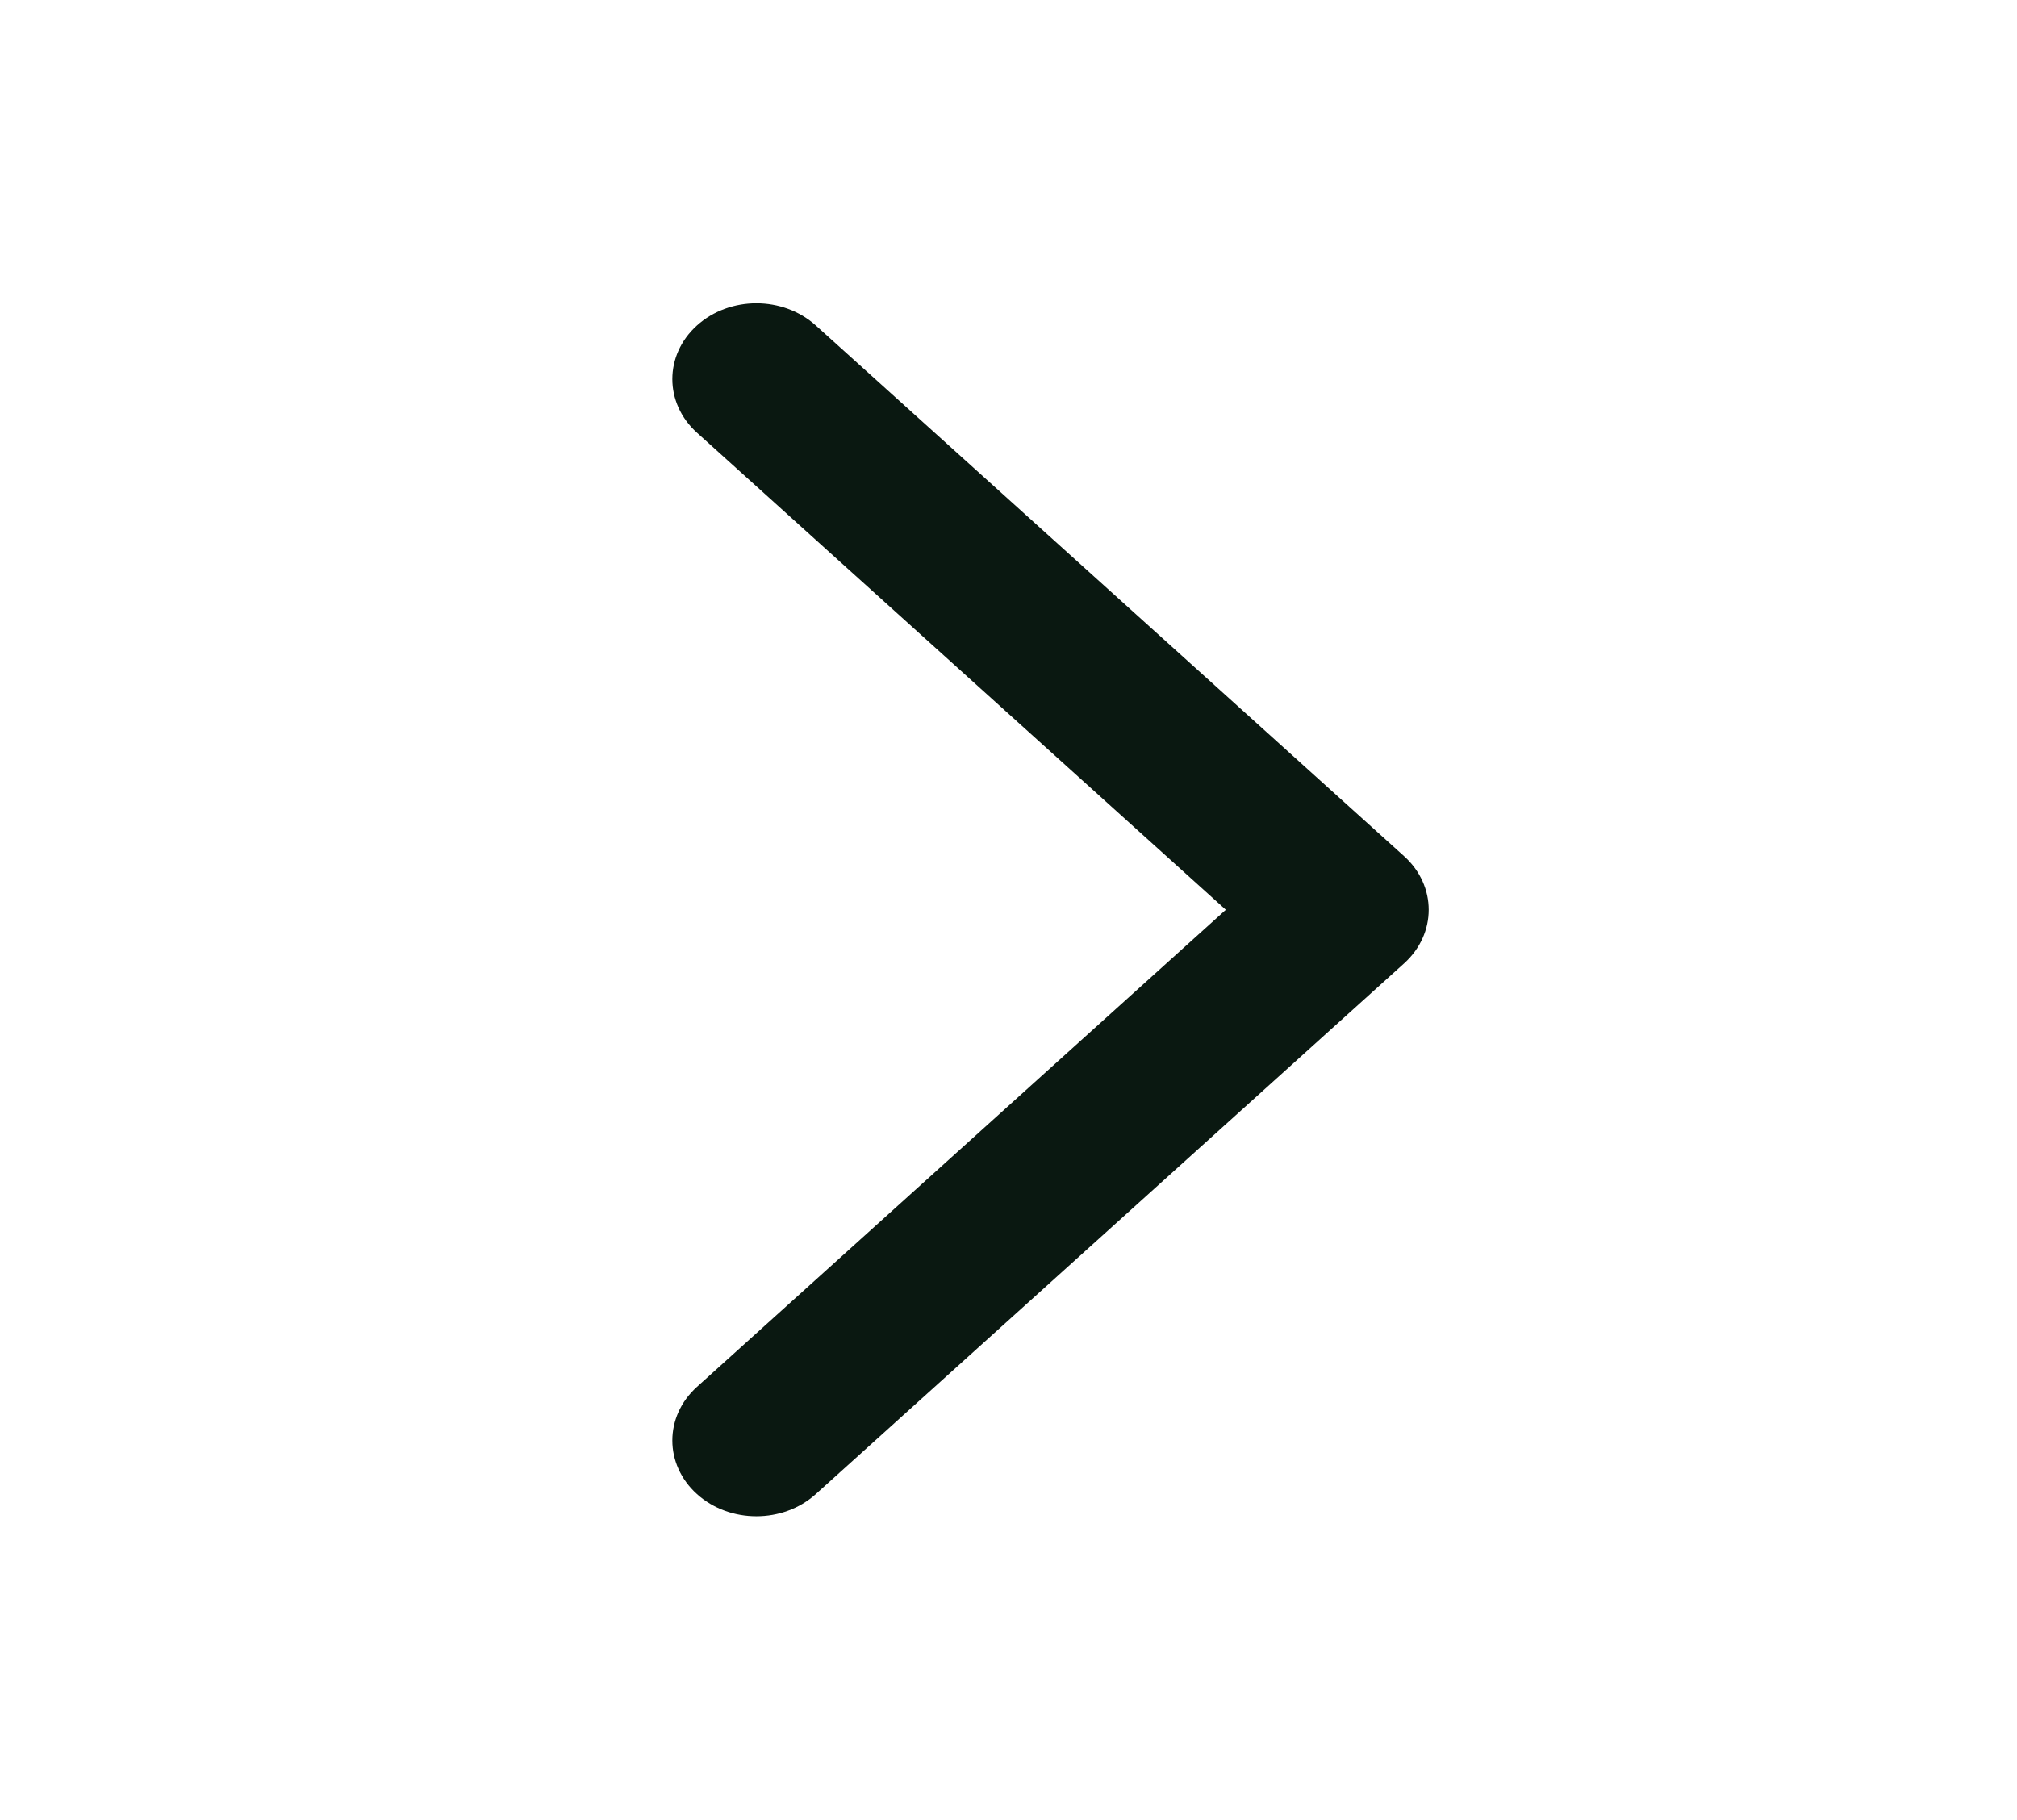
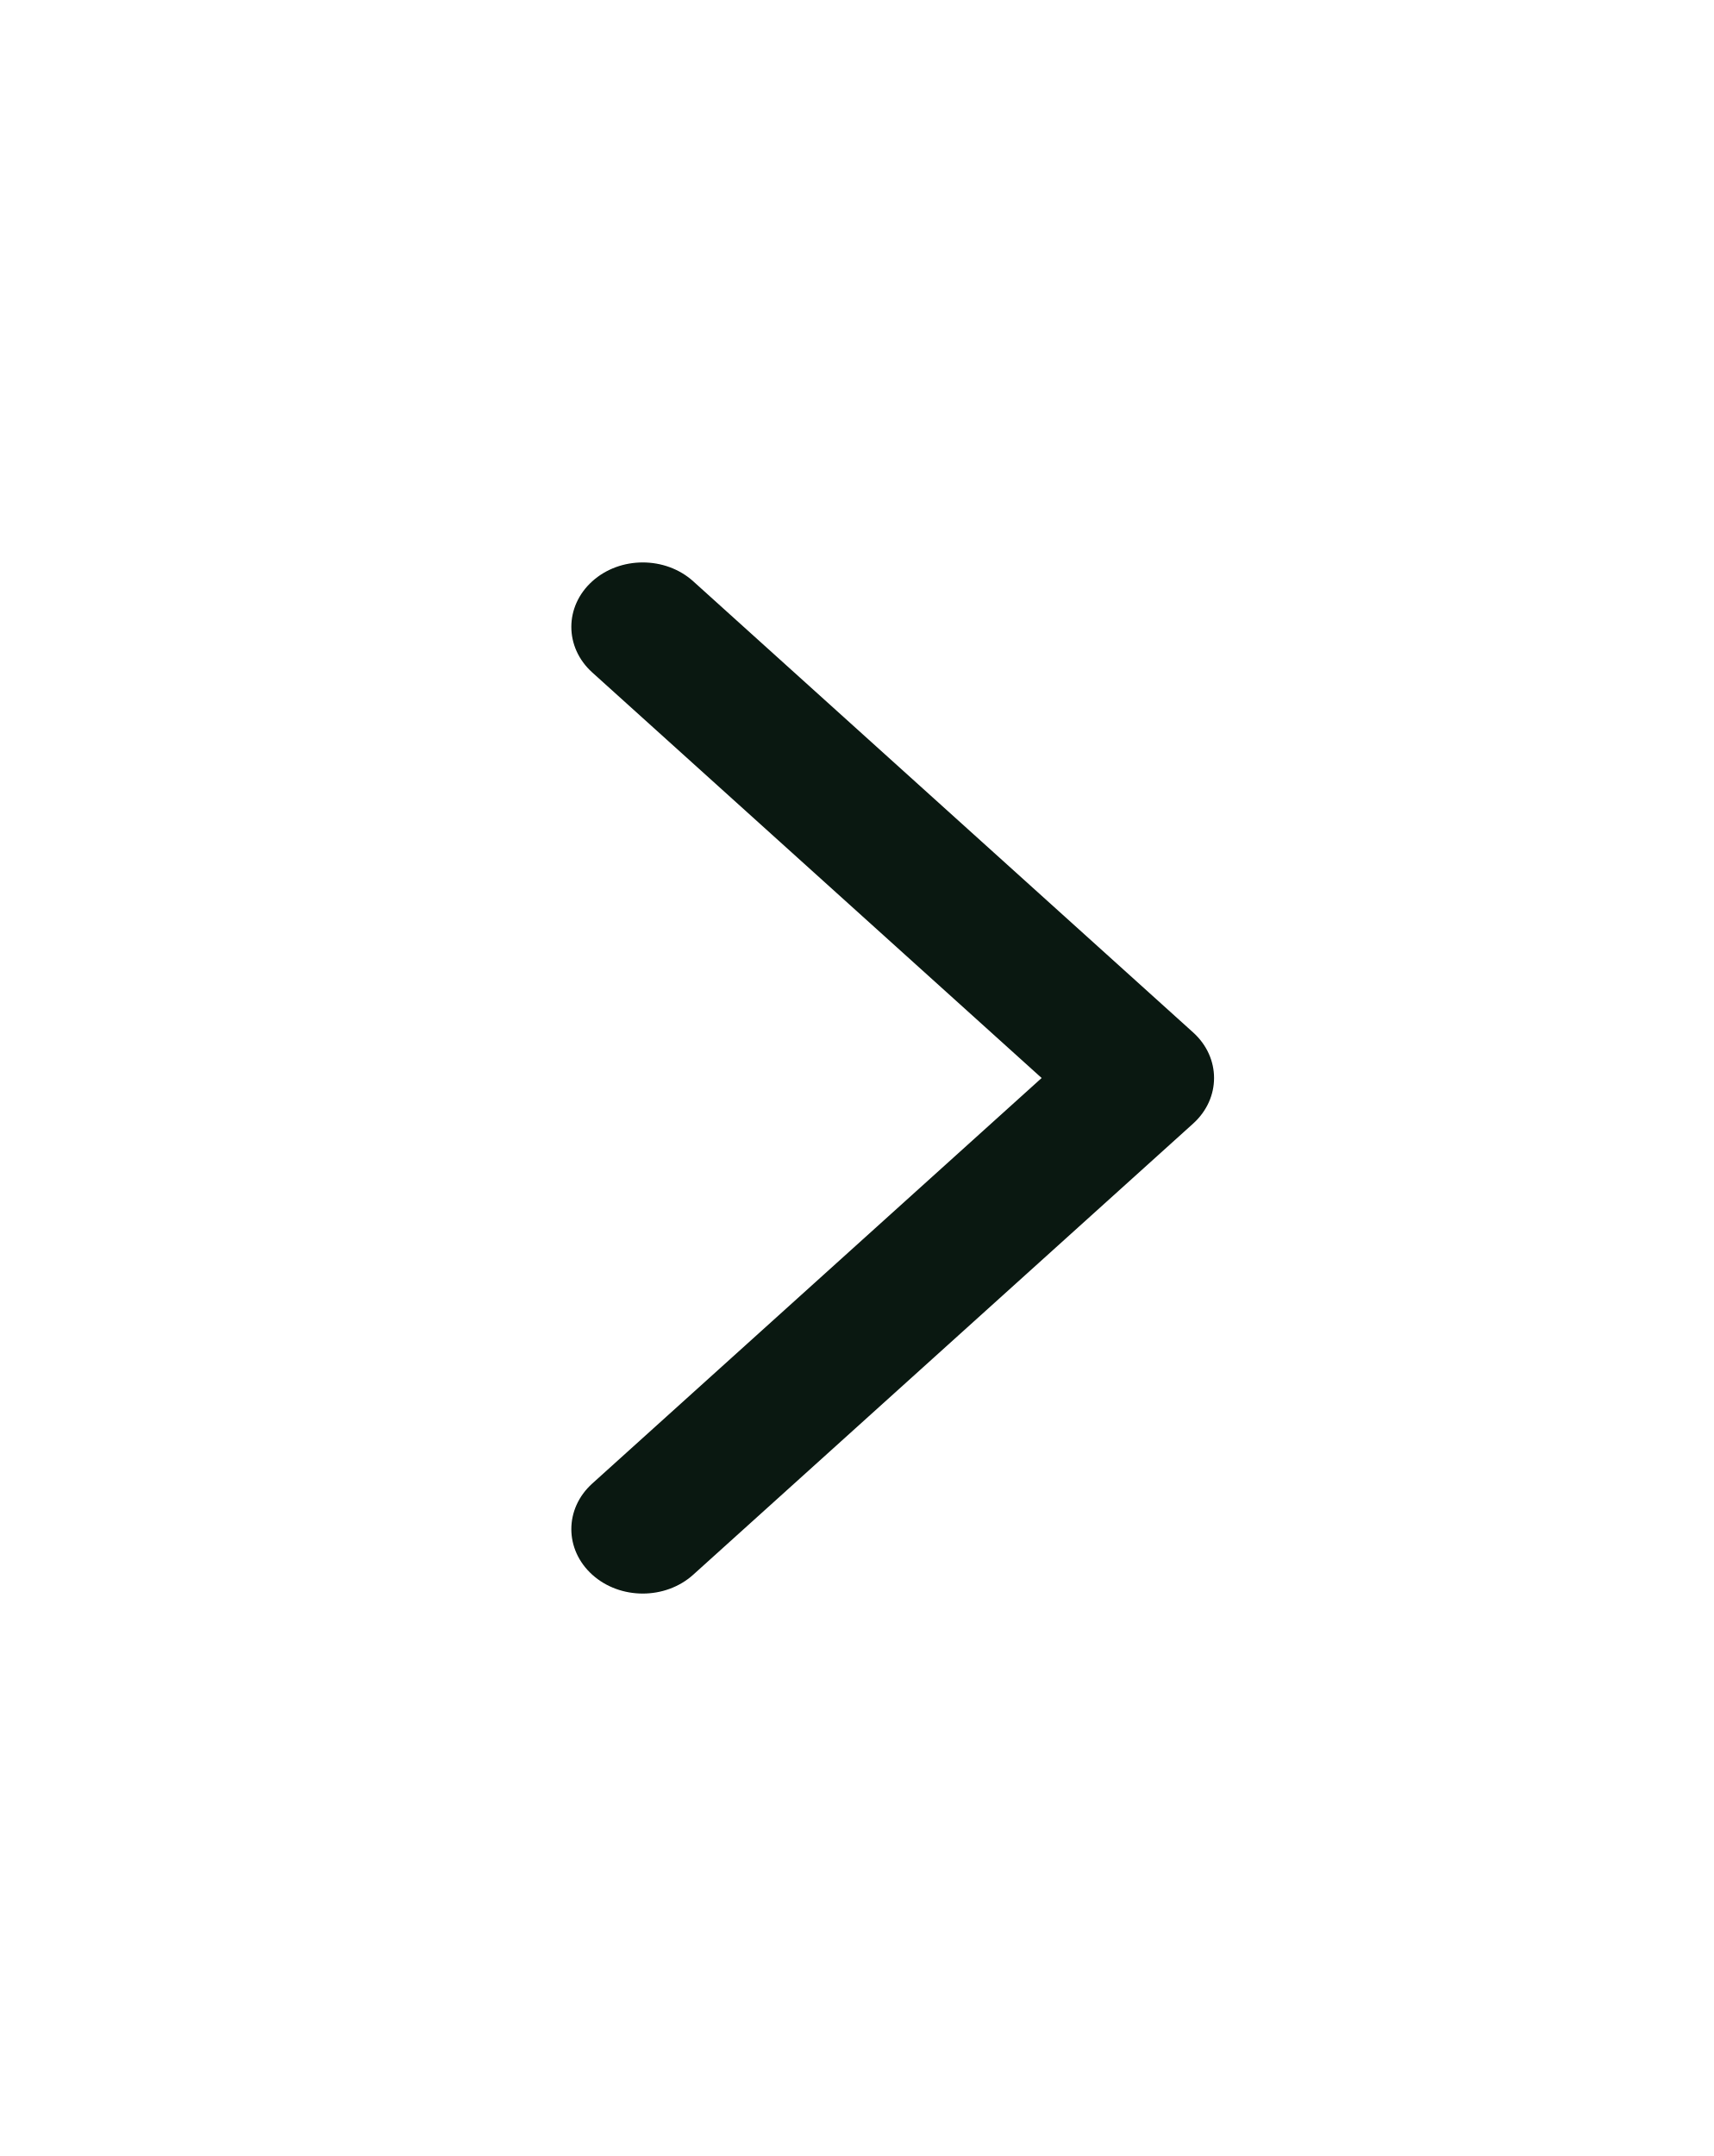
- <svg xmlns="http://www.w3.org/2000/svg" width="92" height="83" viewBox="0 0 92 83" fill="none">
+ <svg xmlns="http://www.w3.org/2000/svg" width="66" height="83" viewBox="0 0 92 83" fill="none">
  <path fill-rule="evenodd" clip-rule="evenodd" d="M31.79 68.154C30.293 66.803 30.293 64.614 31.79 63.263L55.912 41.5L31.79 19.737C30.293 18.387 30.293 16.197 31.79 14.846C33.286 13.496 35.714 13.496 37.211 14.846L64.044 39.055C65.541 40.405 65.541 42.595 64.044 43.946L37.211 68.154C35.714 69.504 33.286 69.504 31.79 68.154Z" fill="#0A1811" />
</svg>
